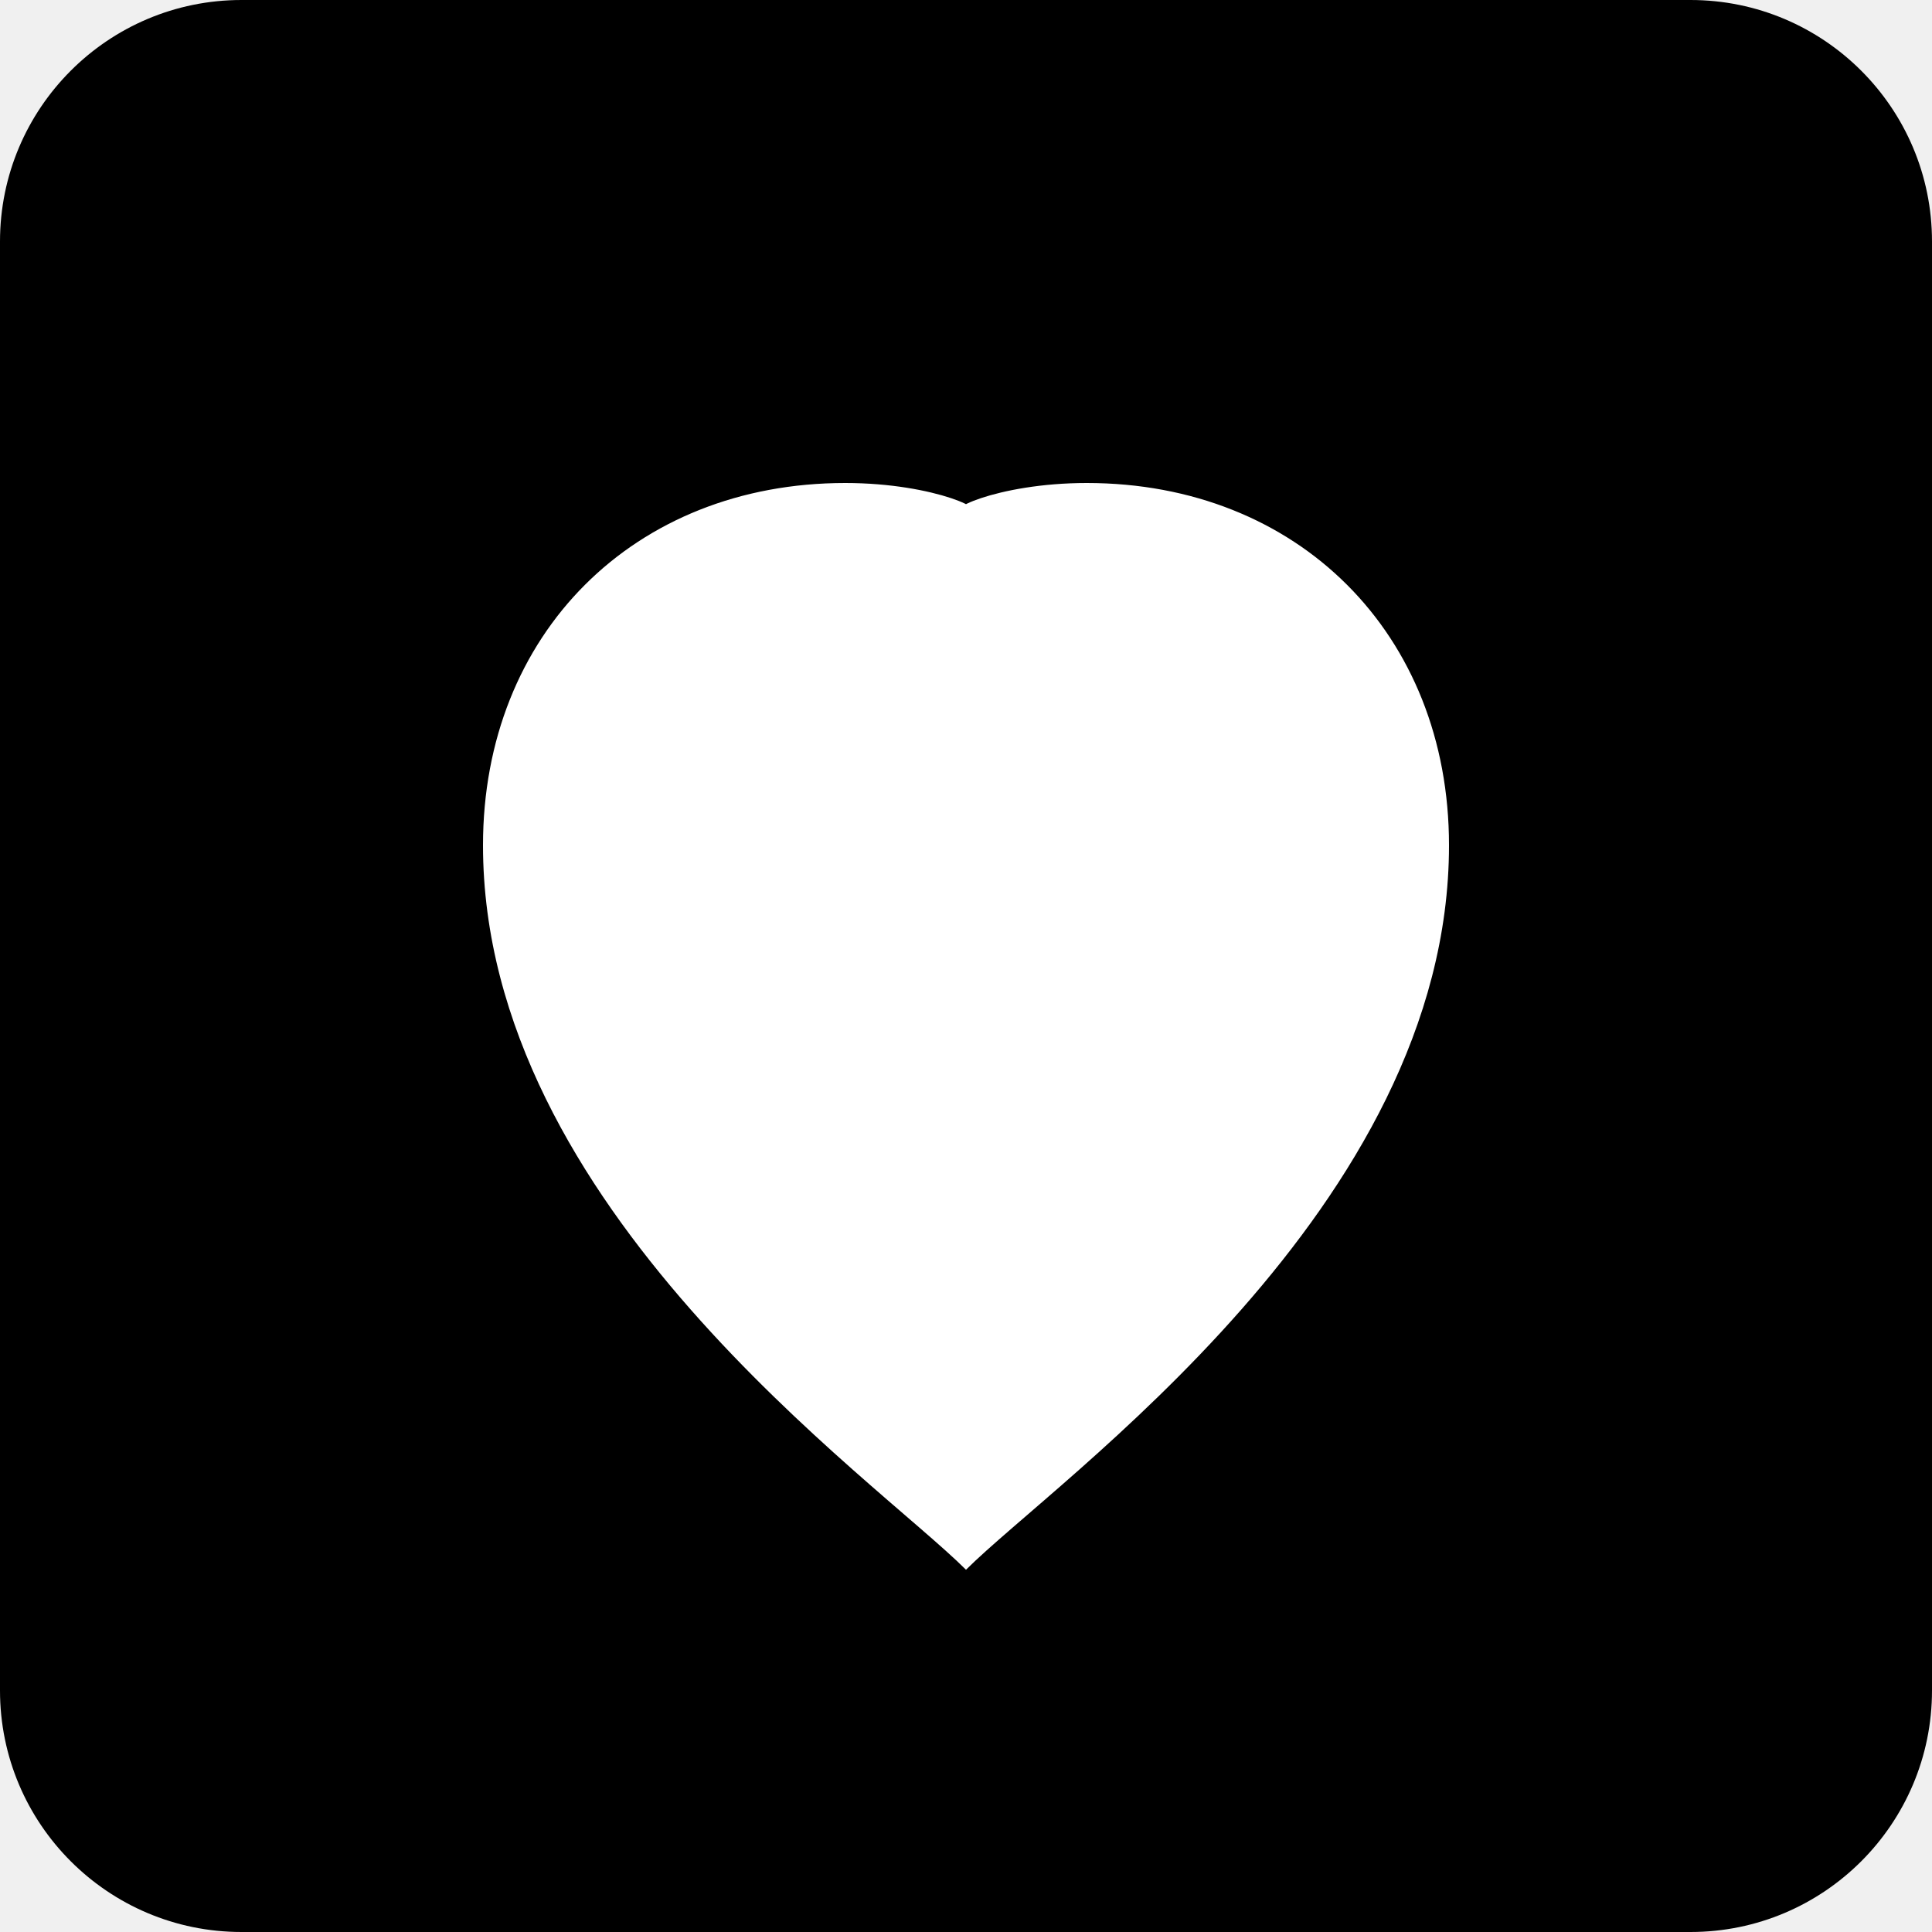
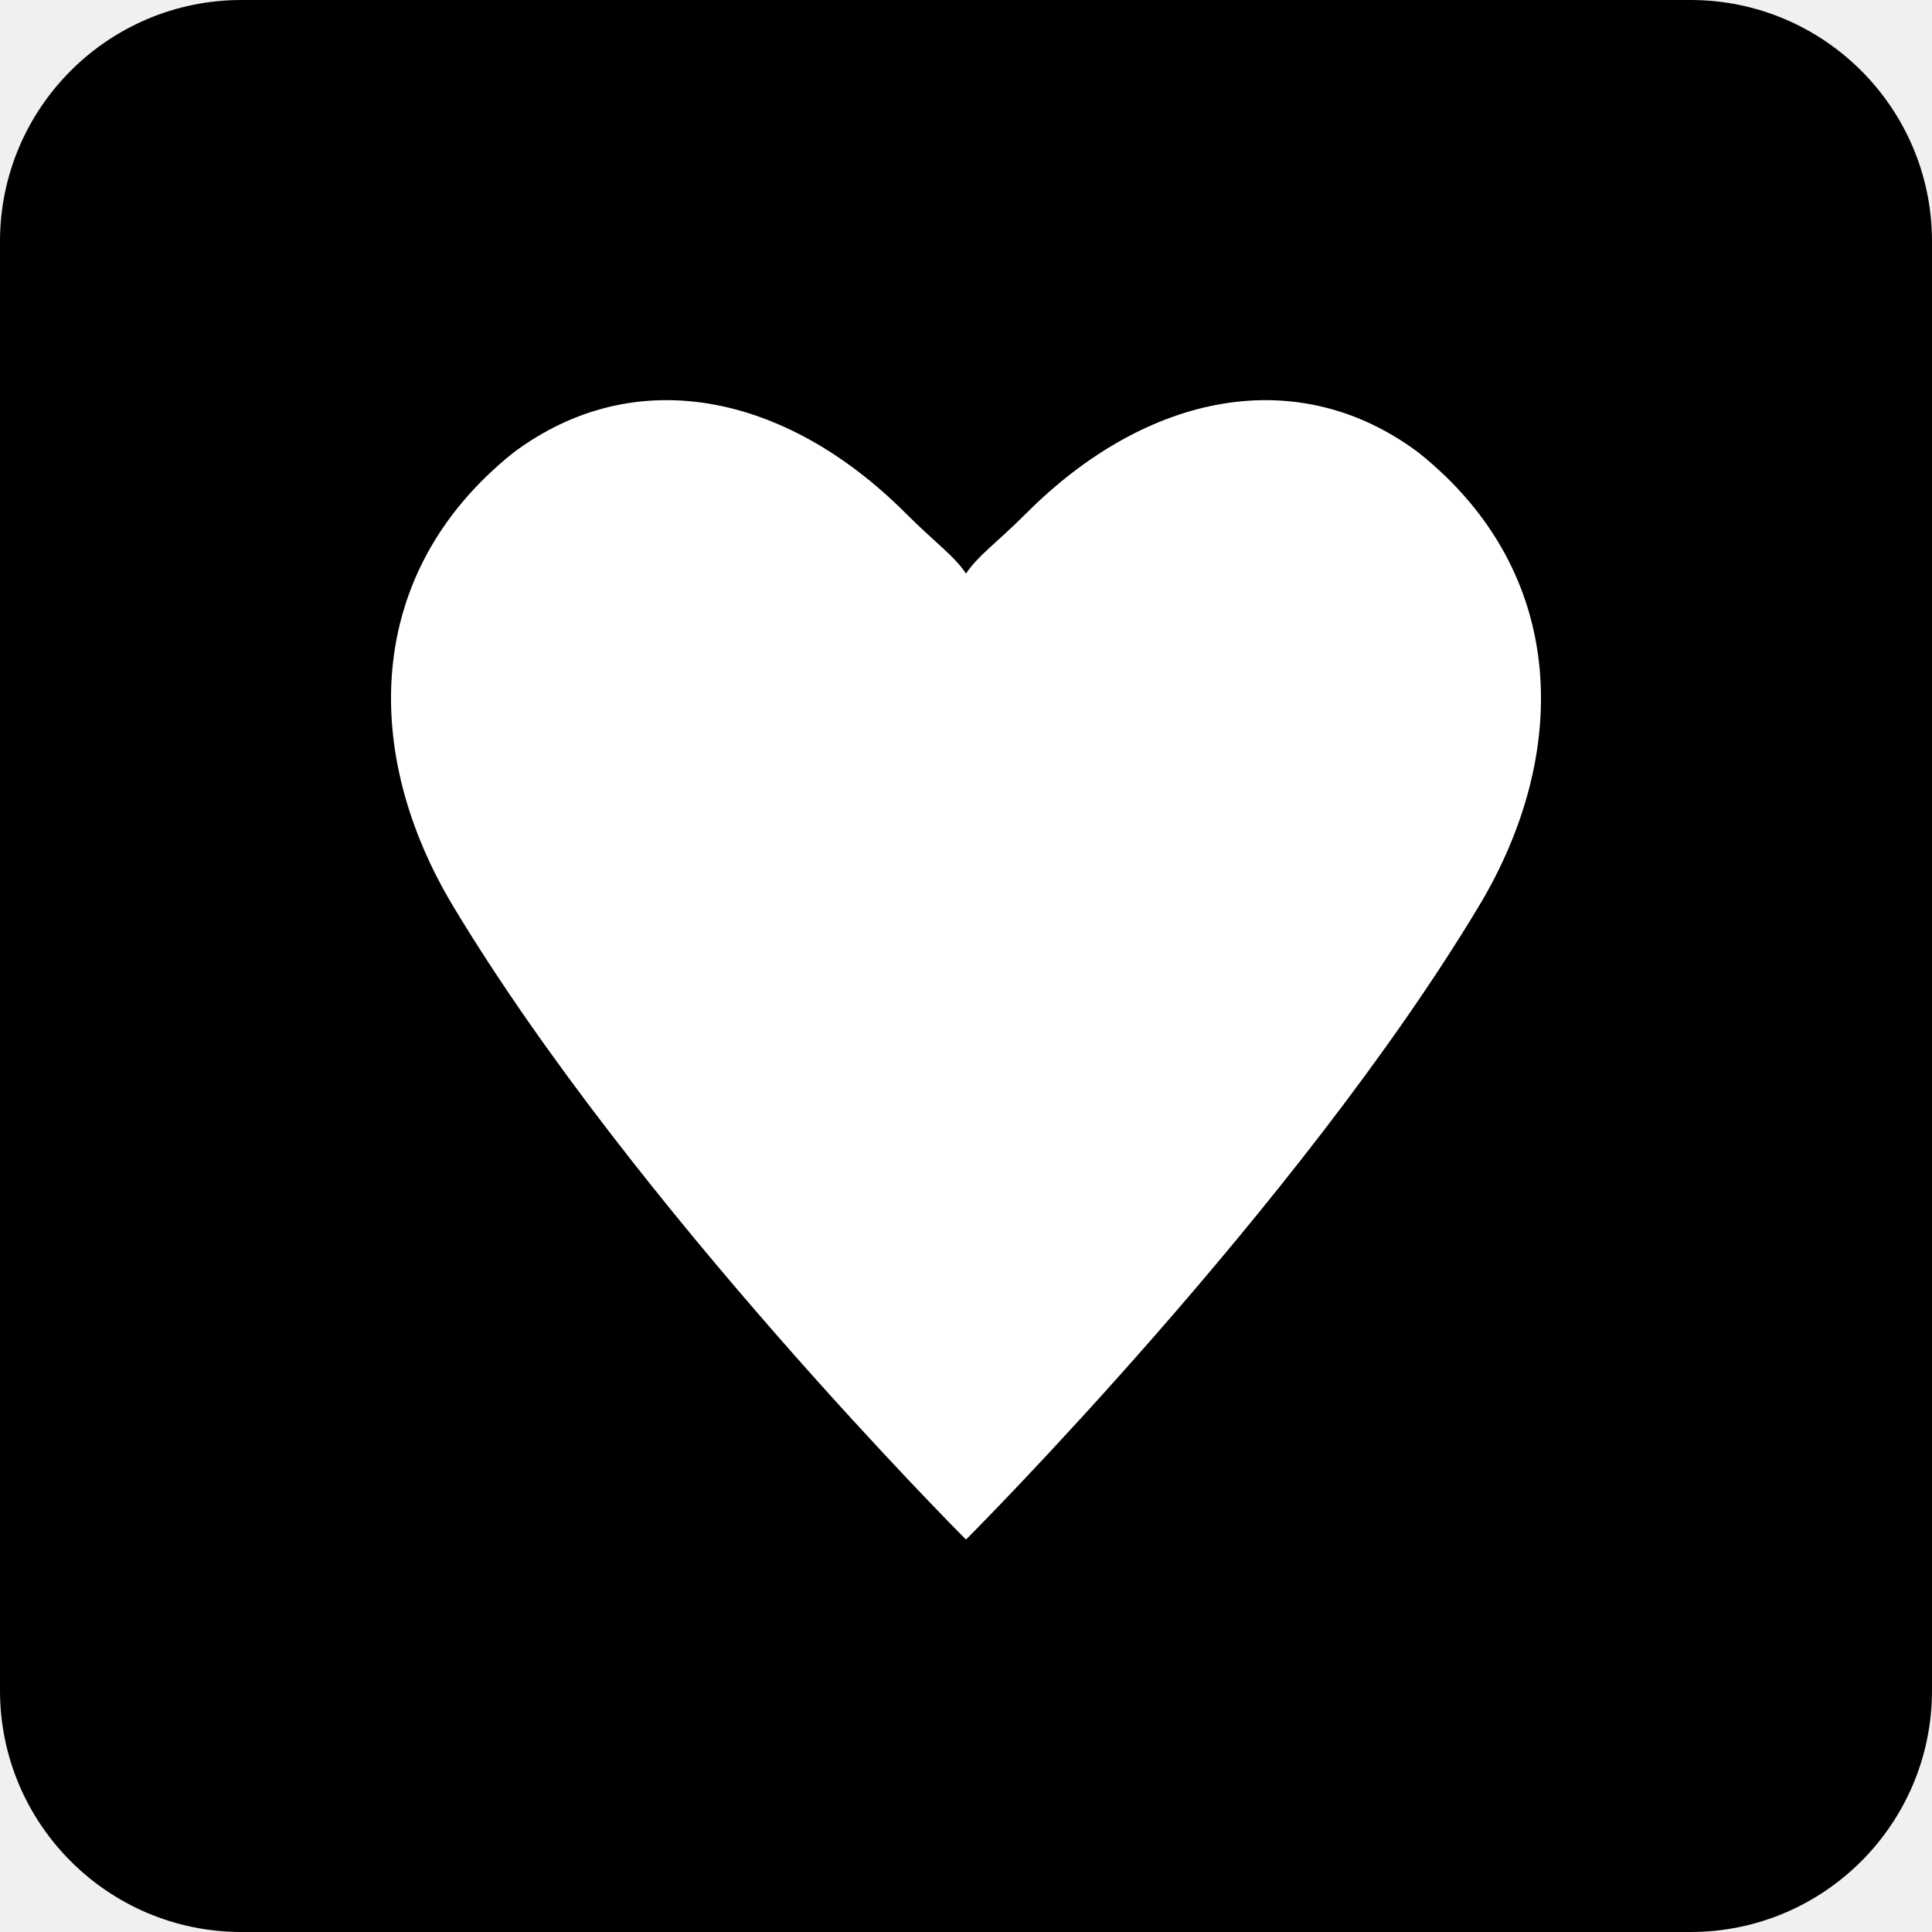
<svg xmlns="http://www.w3.org/2000/svg" viewBox="0 0 32 32">
  <rect width="32" height="32" fill="#000000" rx="4" />
-   <path d="M16 26c-1.5-1.5-8-6-8-12 0-3.5 2.5-6 6-6 1.5 0 2.5 0.5 2 0.5s0.5-0.5 2-0.5c3.5 0 6 2.5 6 6 0 6-6.5 10.5-8 12z" fill="#ffffff" />
+   <path d="M16 25.5 C16 25.5, 10.5 20, 7.5 15 C6 12.5, 6 9.5, 8.5 7.5 C10.5 6, 13 6.5, 15 8.5 C15.5 9, 15.8 9.2, 16 9.5 C16.2 9.2, 16.5 9, 17 8.5 C19 6.5, 21.5 6, 23.5 7.5 C26 9.5, 26 12.5, 24.5 15 C21.5 20, 16 25.5, 16 25.5 Z" fill="#ffffff" />
</svg>
